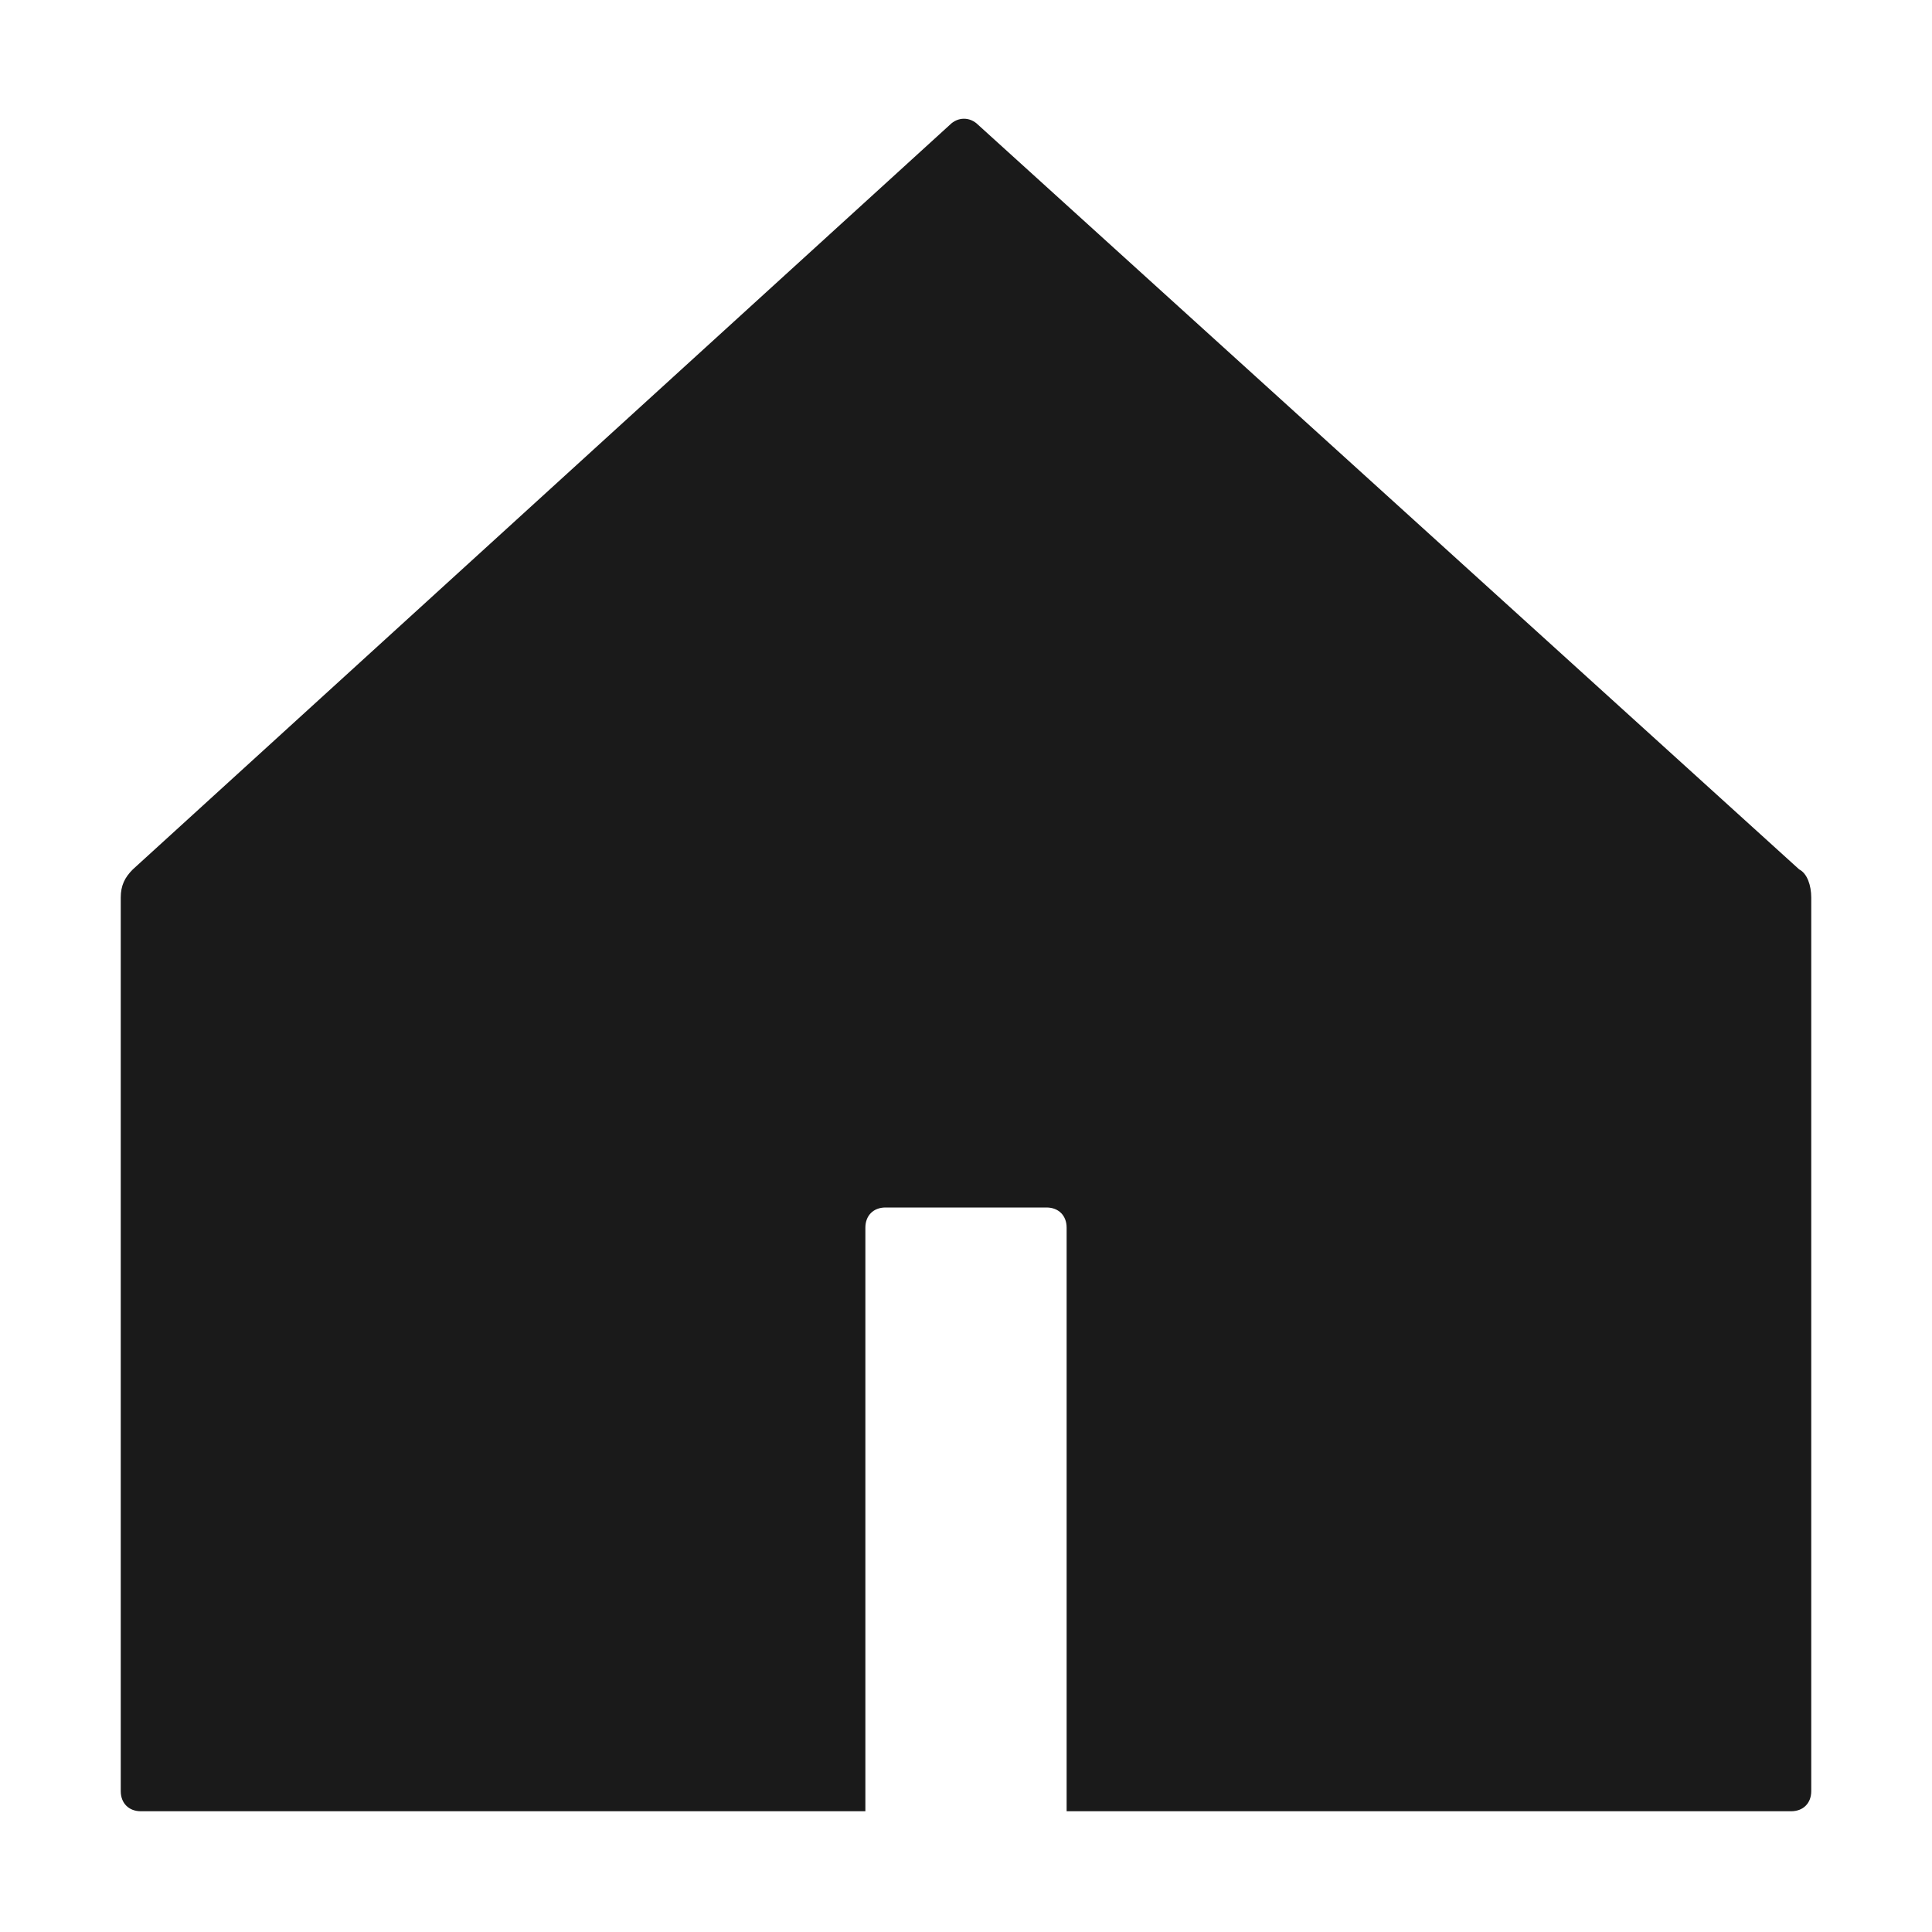
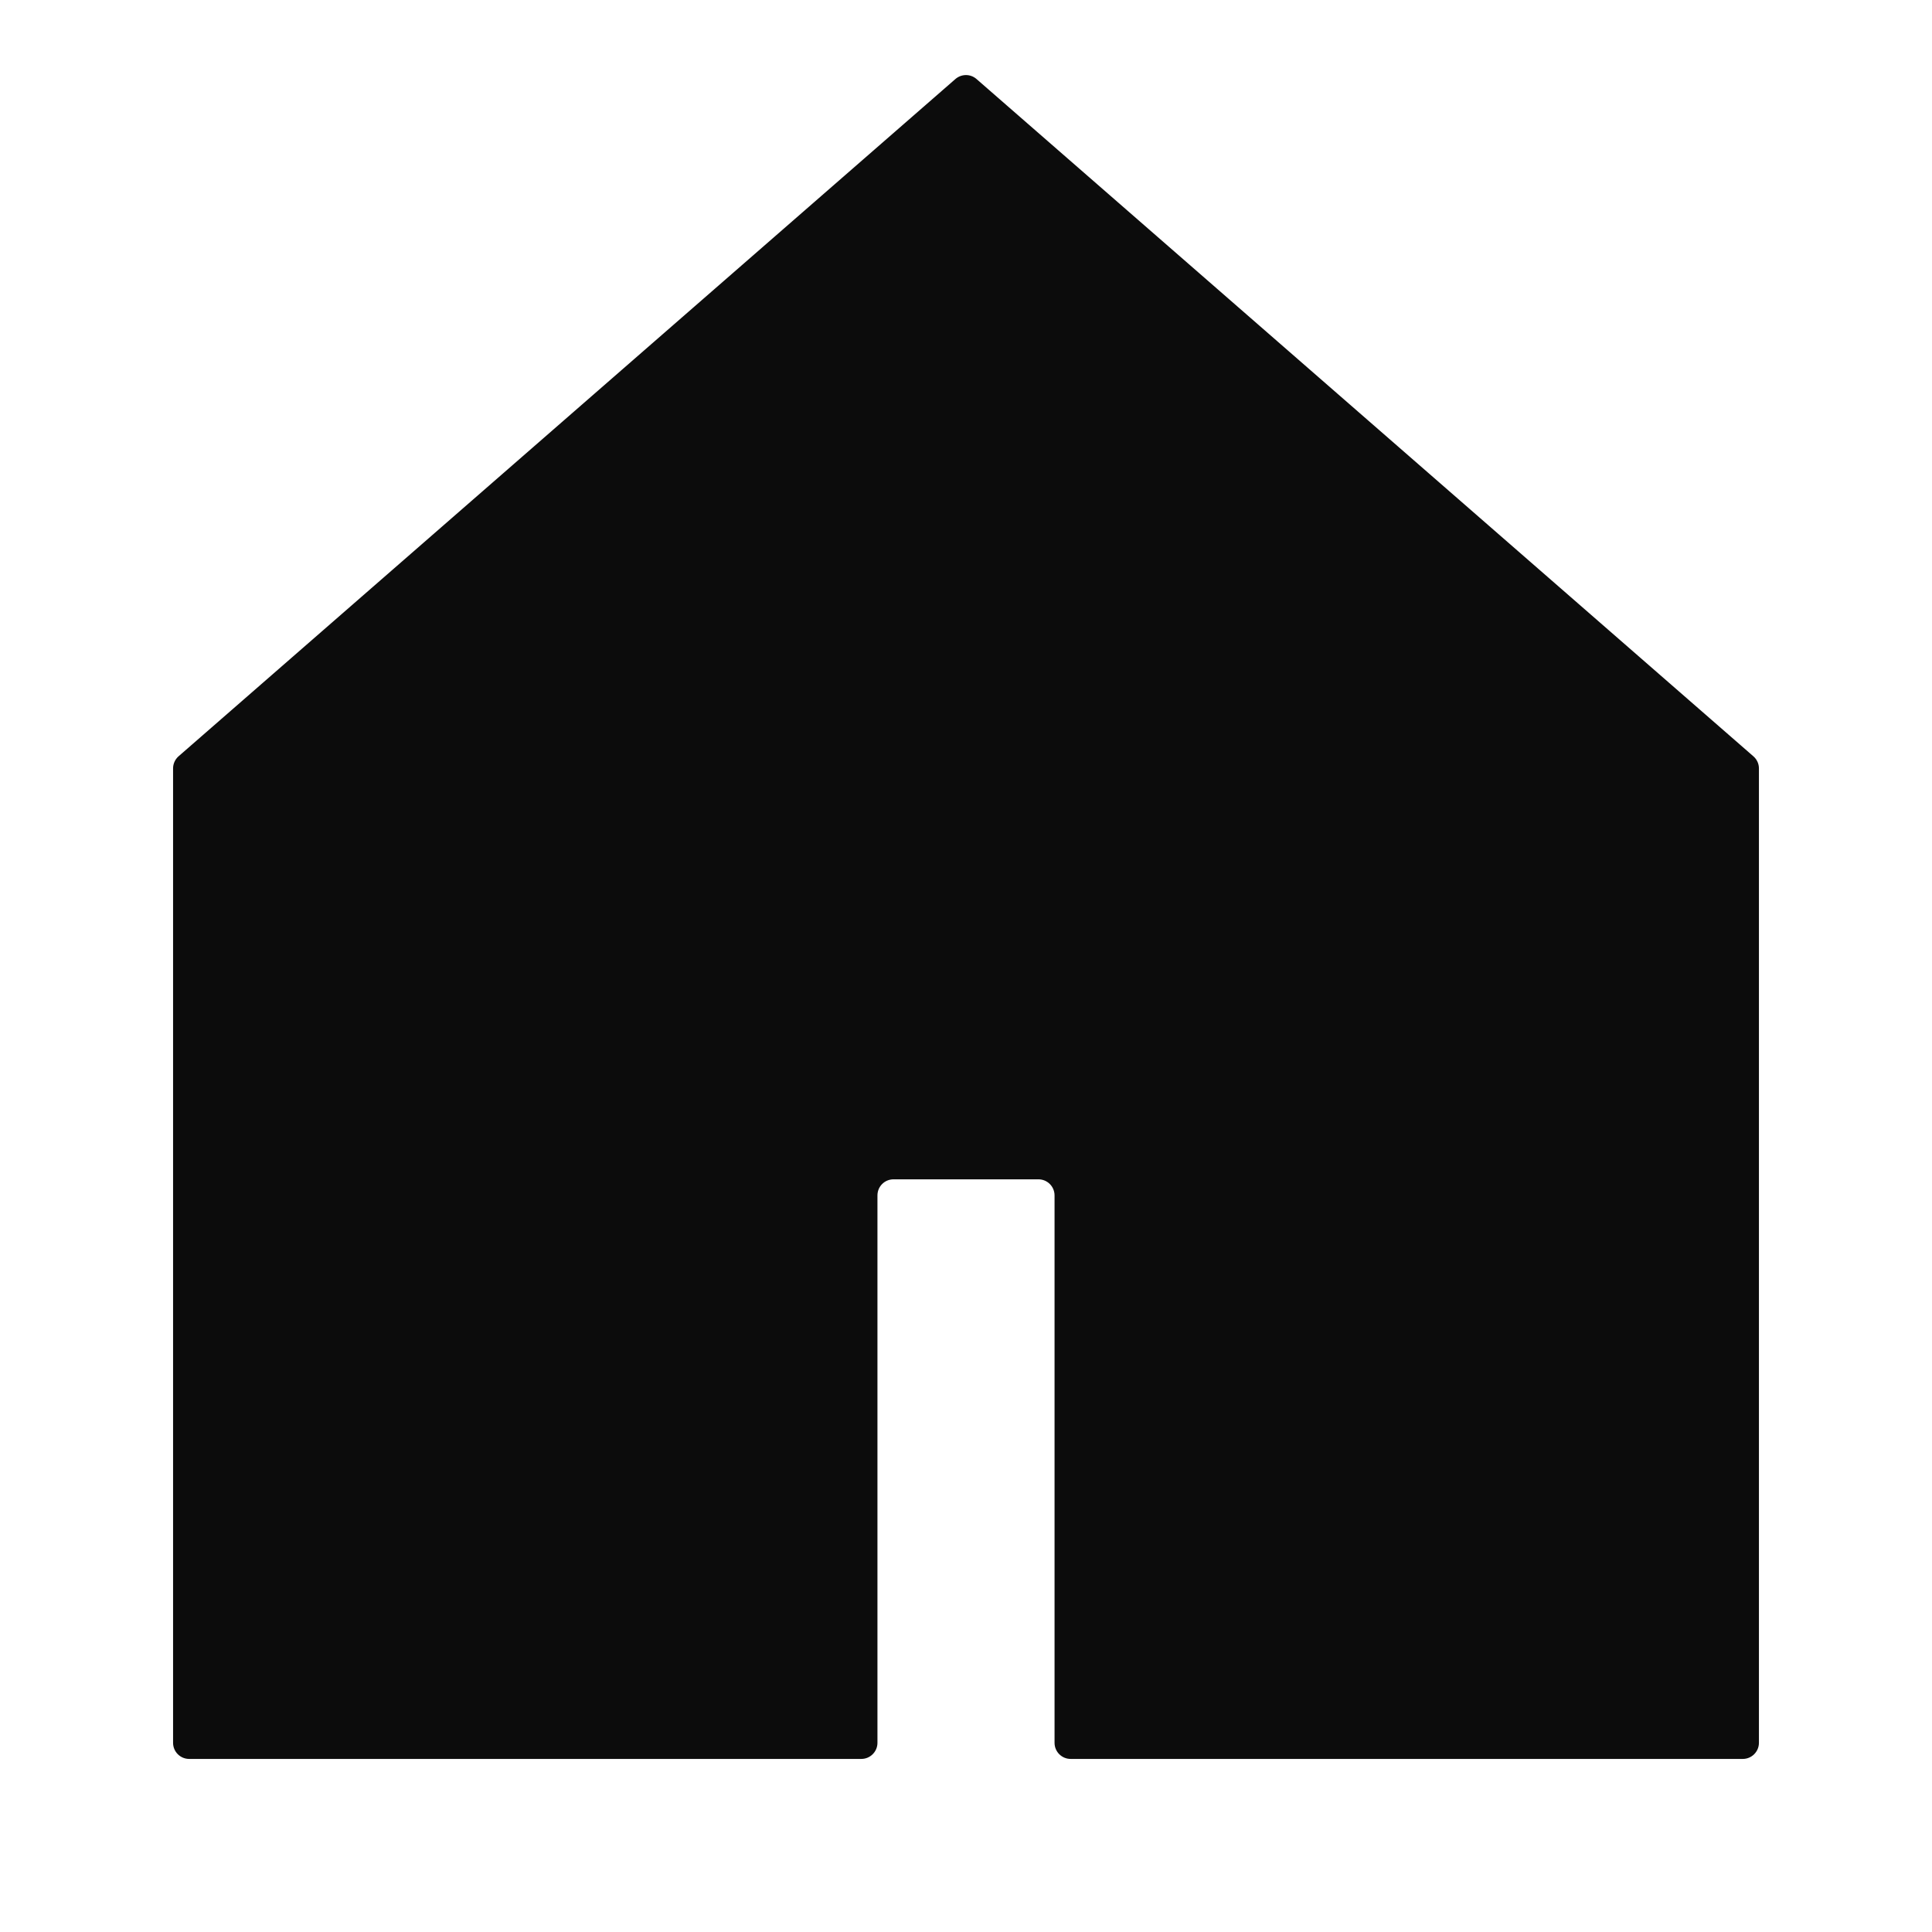
- <svg xmlns="http://www.w3.org/2000/svg" width="24" height="24" fill="none">
-   <path d="M22.5 22.25v-11.1c0-.15-.05-.3-.15-.35l-10.2-9.25c-.1-.1-.25-.1-.35 0L1.65 10.8c-.1.1-.15.2-.15.35v11.1c0 .15.1.25.25.25h9v-7.25c0-.15.1-.25.25-.25h2c.15 0 .25.1.25.25v7.25h9c.15 0 .25-.1.25-.25Z" fill="#1A1A1A" />
+ <svg xmlns="http://www.w3.org/2000/svg" width="24" height="24" viewBox="0 0 24 24" fill="none">
+   <path d="M21.65 21.85C21.76 21.85 21.85 21.76 21.85 21.65V9.545C21.85 9.488 21.825 9.433 21.781 9.395L12.131 0.982C12.056 0.916 11.944 0.916 11.868 0.982L2.218 9.395C2.175 9.433 2.15 9.488 2.15 9.545V21.65C2.15 21.76 2.239 21.85 2.35 21.85H10.7C10.81 21.85 10.9 21.76 10.9 21.65V14.85C10.9 14.739 10.989 14.65 11.1 14.65H12.9C13.01 14.65 13.1 14.739 13.1 14.85V21.65C13.1 21.76 13.189 21.85 13.3 21.85H21.65Z" fill="#0C0C0C" />
</svg>
